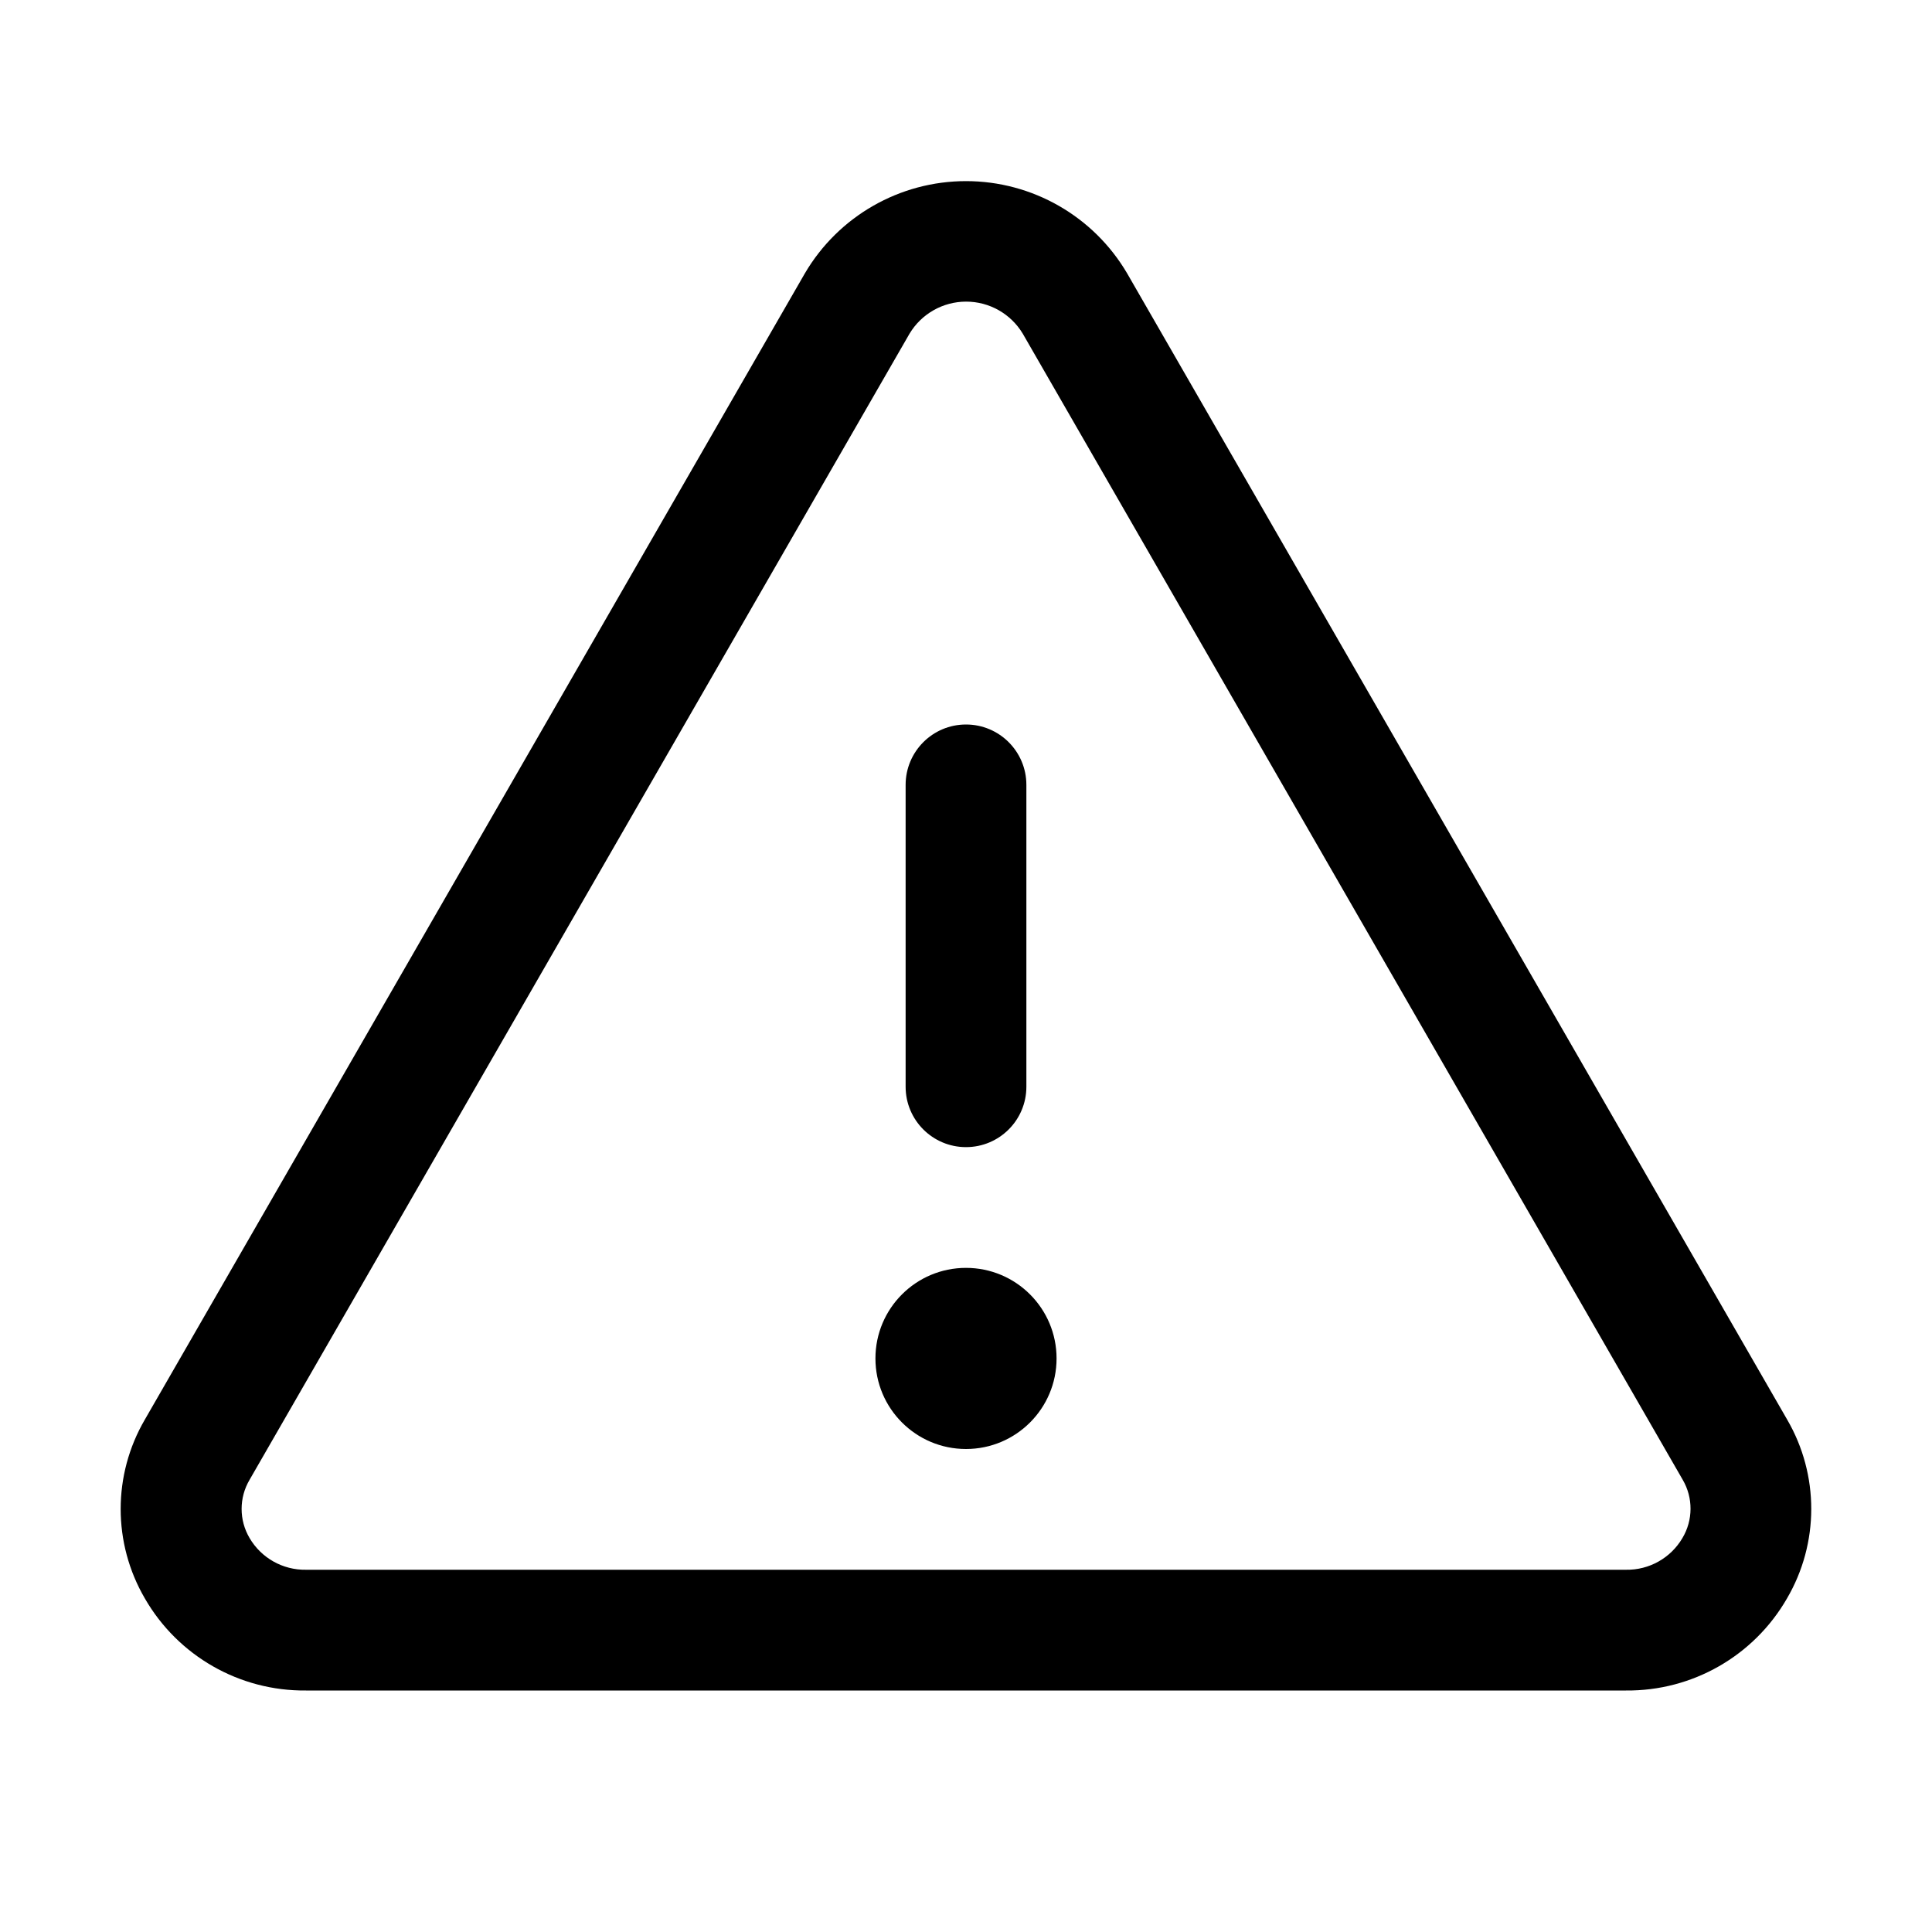
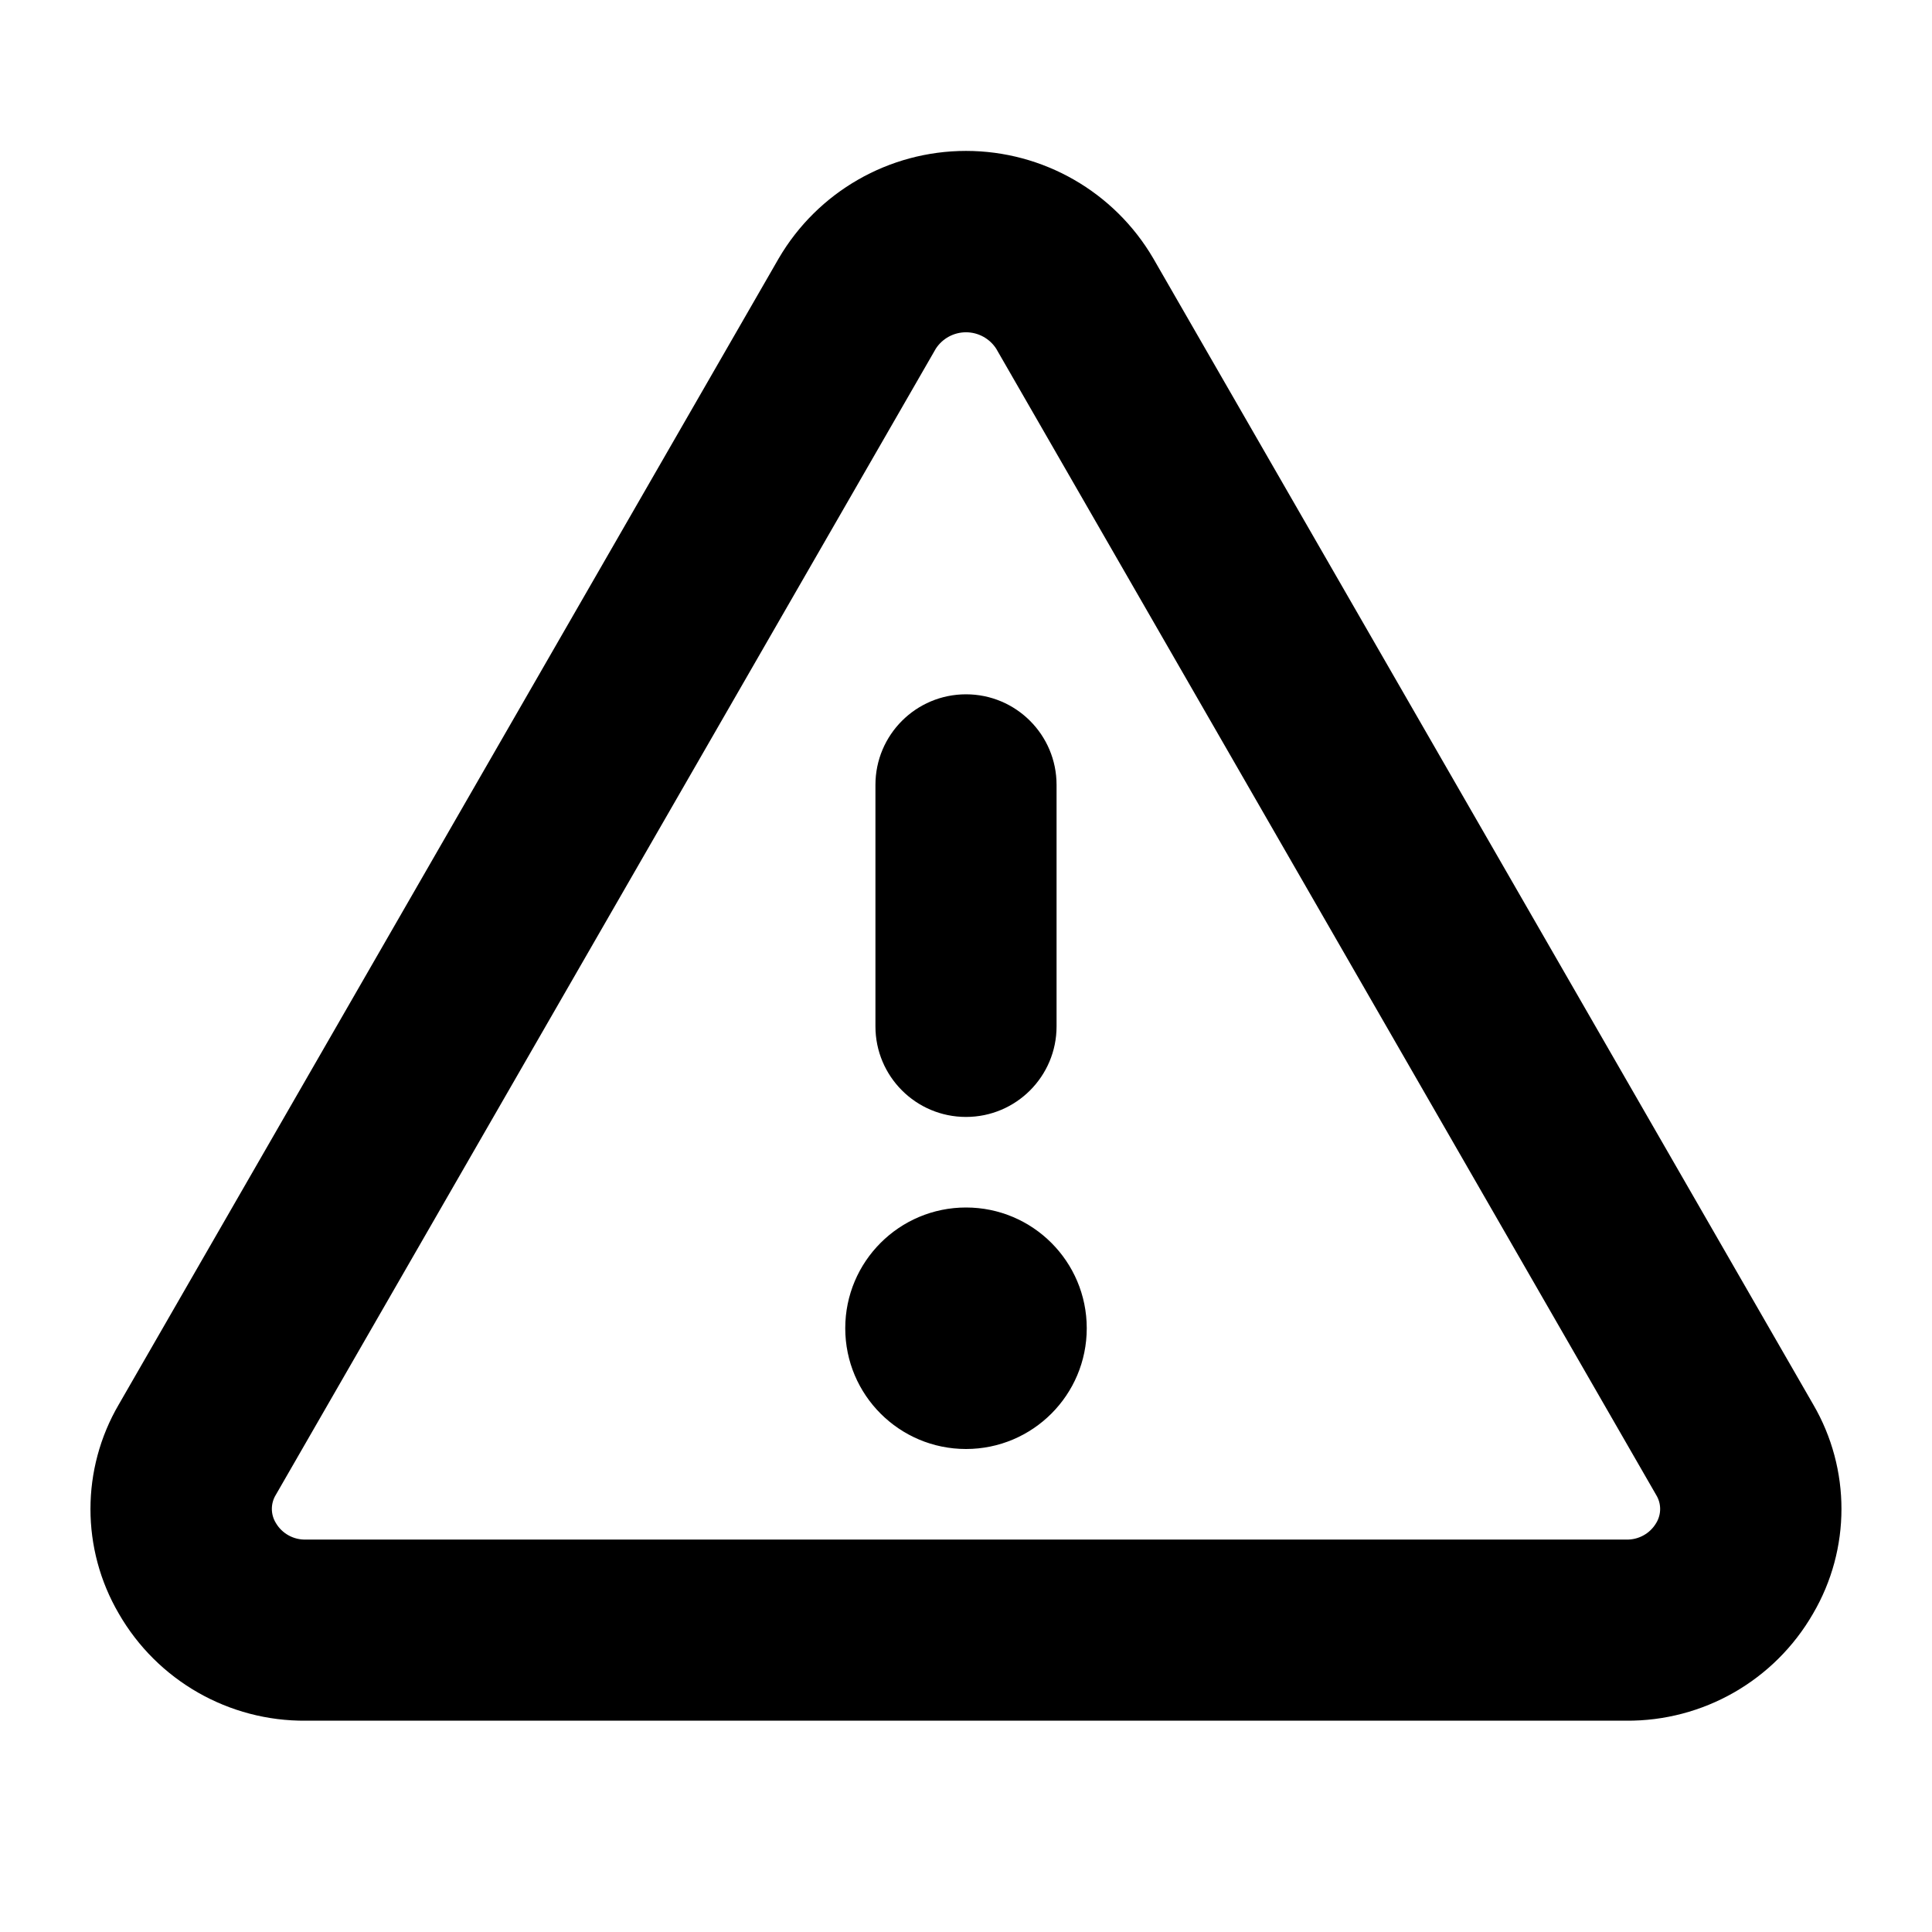
<svg xmlns="http://www.w3.org/2000/svg" viewBox="0 0 256 256" fill="currentColor">
-   <path d="M236.8,188.09,149.35,36.22h0a24.76,24.76,0,0,0-42.7,0L19.2,188.09a23.51,23.51,0,0,0,0,23.72A24.35,24.35,0,0,0,40.55,224h174.9a24.35,24.35,0,0,0,21.33-12.19A23.51,23.51,0,0,0,236.8,188.09ZM222.93,203.8a8.5,8.5,0,0,1-7.48,4.2H40.55a8.5,8.5,0,0,1-7.48-4.2,7.59,7.59,0,0,1,0-7.72L120.52,44.21a8.75,8.75,0,0,1,15,0l87.45,151.87A7.59,7.59,0,0,1,222.93,203.8ZM120,144V104a8,8,0,0,1,16,0v40a8,8,0,0,1-16,0Zm20,36a12,12,0,1,1-12-12A12,12,0,0,1,140,180Z" />
+   <path d="M240.26,186.1,152.81,34.23h0a28.74,28.74,0,0,0-49.62,0L15.74,186.1a27.45,27.45,0,0,0,0,27.71A28.31,28.31,0,0,0,40.55,228h174.9a28.31,28.31,0,0,0,24.79-14.19A27.45,27.45,0,0,0,240.26,186.1Zm-20.8,15.7a4.46,4.46,0,0,1-4,2.2H40.55a4.46,4.46,0,0,1-4-2.2,3.56,3.56,0,0,1,0-3.73L124,46.2a4.77,4.77,0,0,1,8,0l87.44,151.87A3.56,3.56,0,0,1,219.46,201.8ZM116,136V104a12,12,0,0,1,24,0v32a12,12,0,0,1-24,0Zm28,40a16,16,0,1,1-16-16A16,16,0,0,1,144,176Z" />
</svg>
